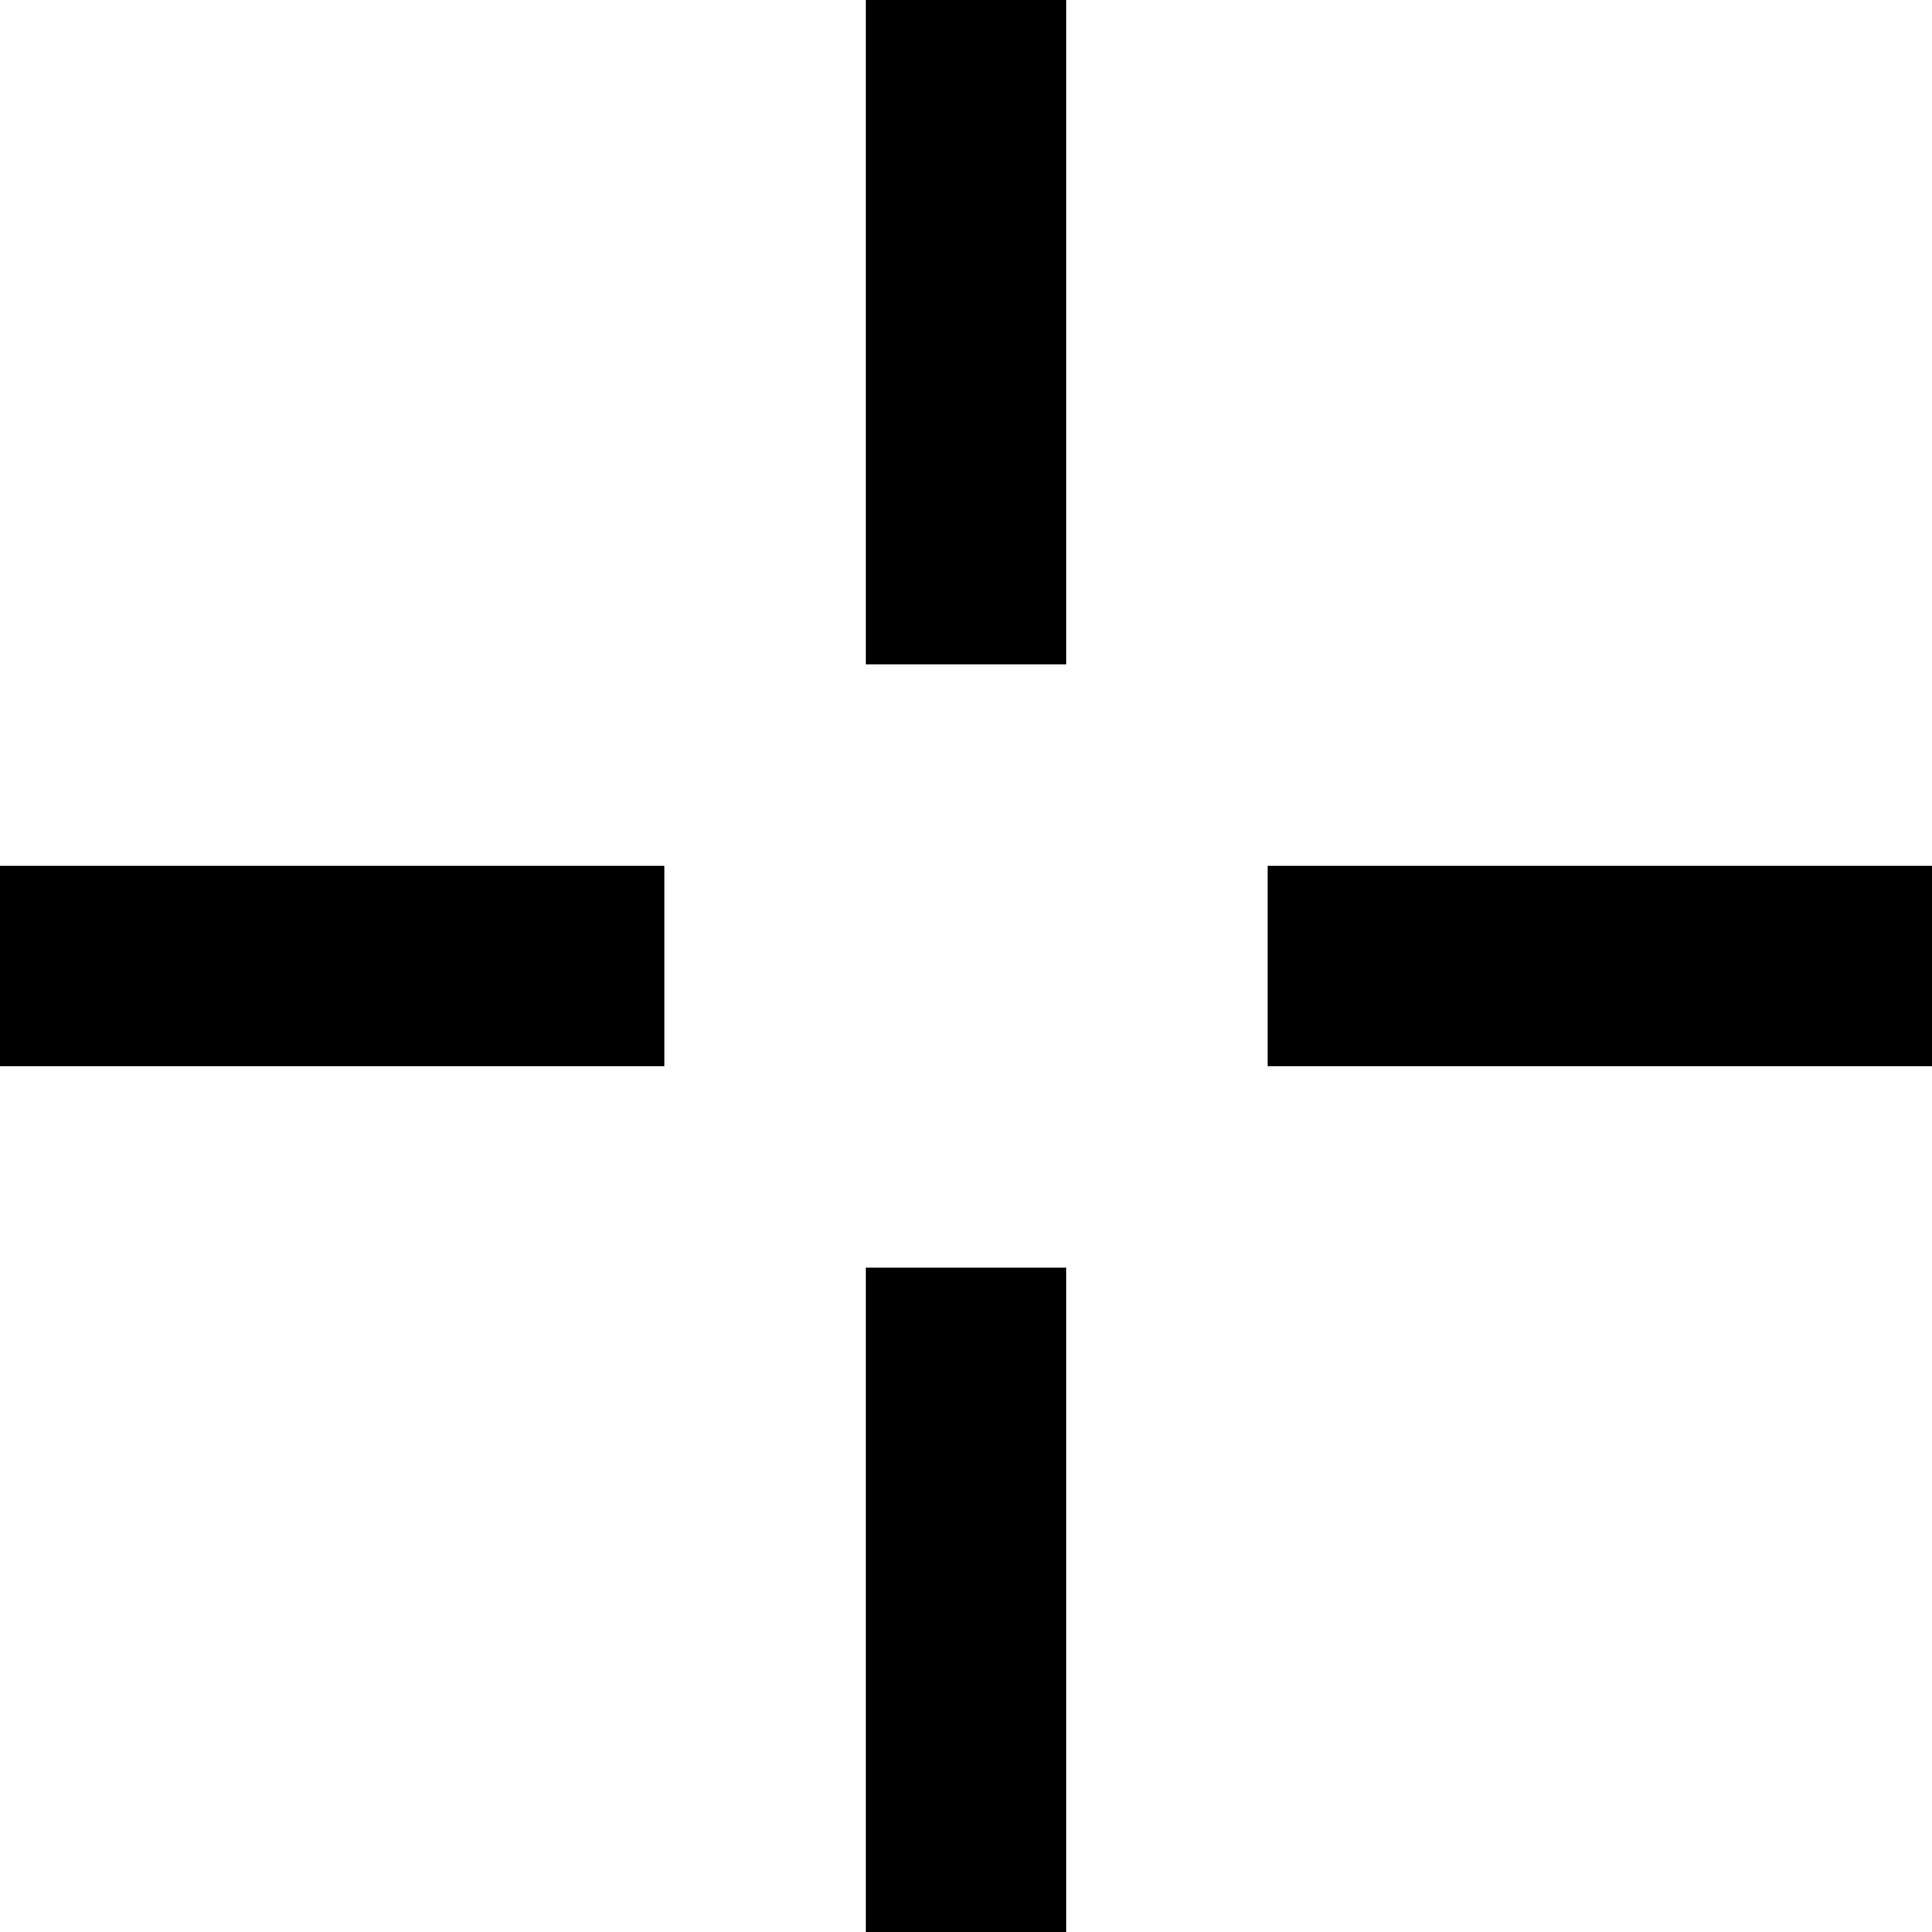
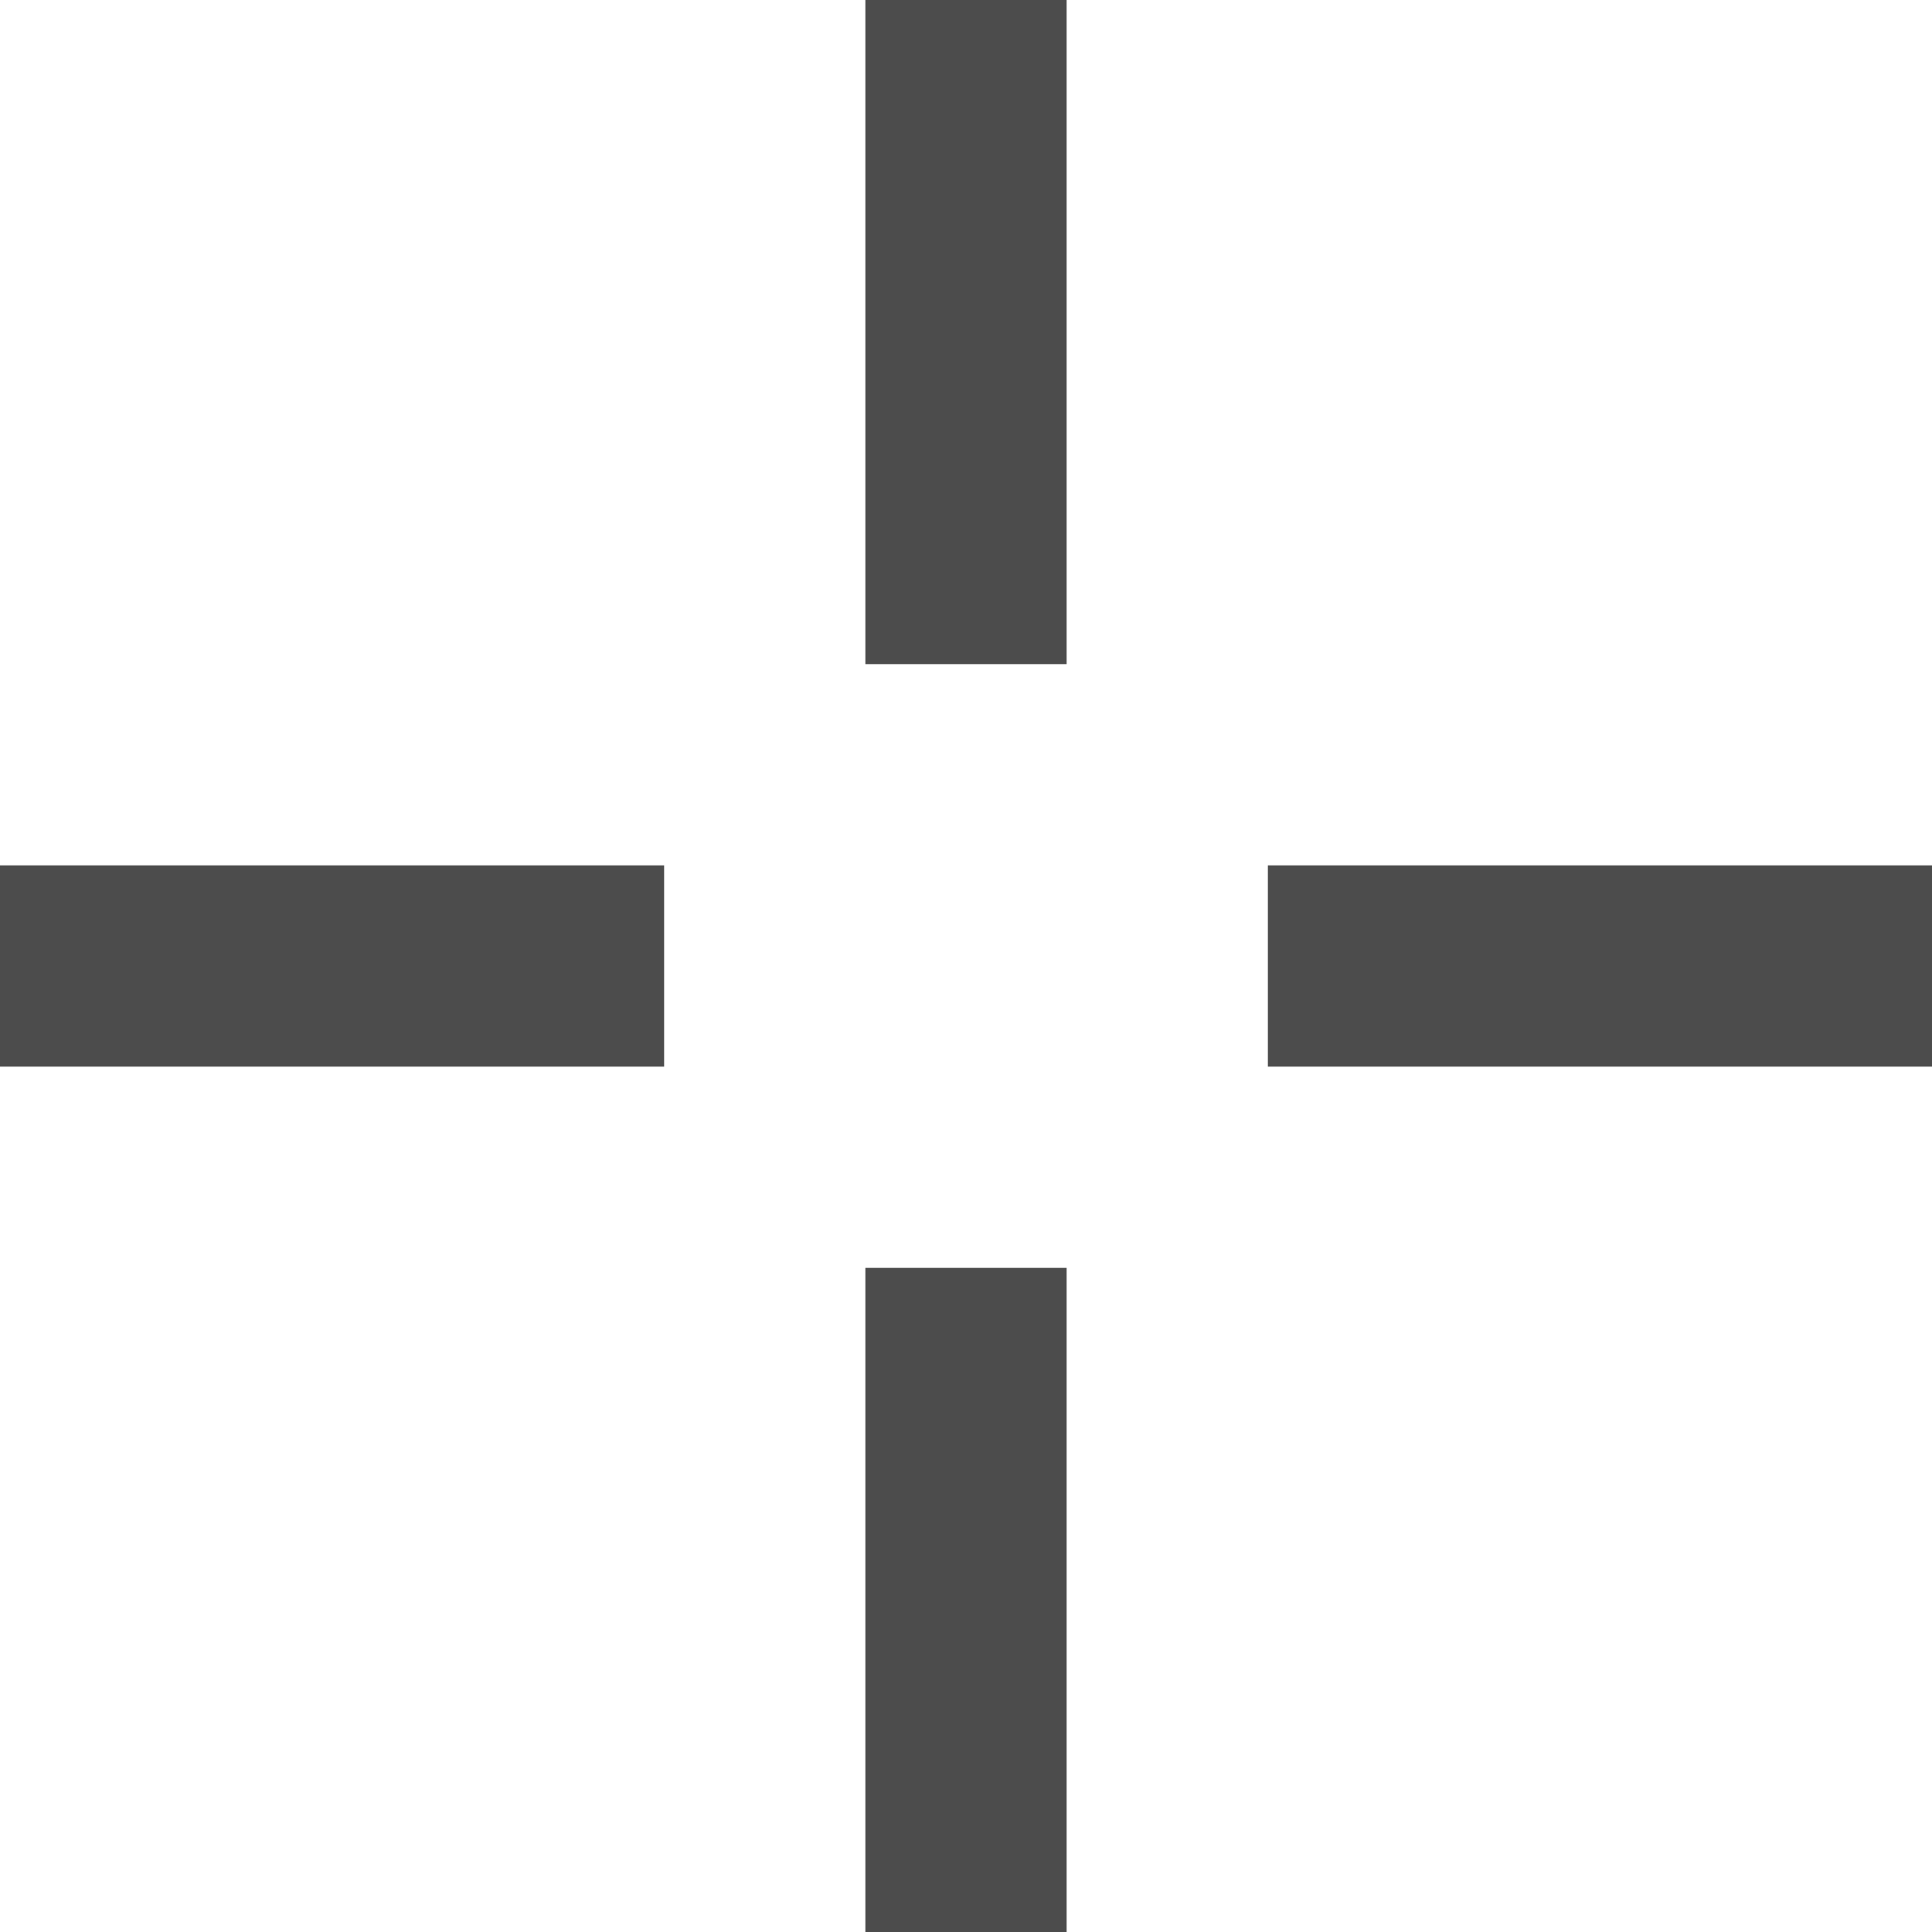
<svg xmlns="http://www.w3.org/2000/svg" width="960" height="960" viewBox="0 0 960 960" fill="none">
-   <rect x="430" width="100" height="330" fill="black" />
-   <rect x="430" y="630" width="100" height="330" fill="black" />
-   <rect x="330" y="430" width="100" height="330" transform="rotate(90 330 430)" fill="black" />
-   <rect x="960" y="430" width="100" height="330" transform="rotate(90 960 430)" fill="black" />
+   <rect x="430" width="100" height="330" fill="#4c4c4c" />
+   <rect x="430" y="630" width="100" height="330" fill="#4c4c4c" />
+   <rect x="330" y="430" width="100" height="330" transform="rotate(90 330 430)" fill="#4c4c4c" />
+   <rect x="960" y="430" width="100" height="330" transform="rotate(90 960 430)" fill="#4c4c4c" />
</svg>
